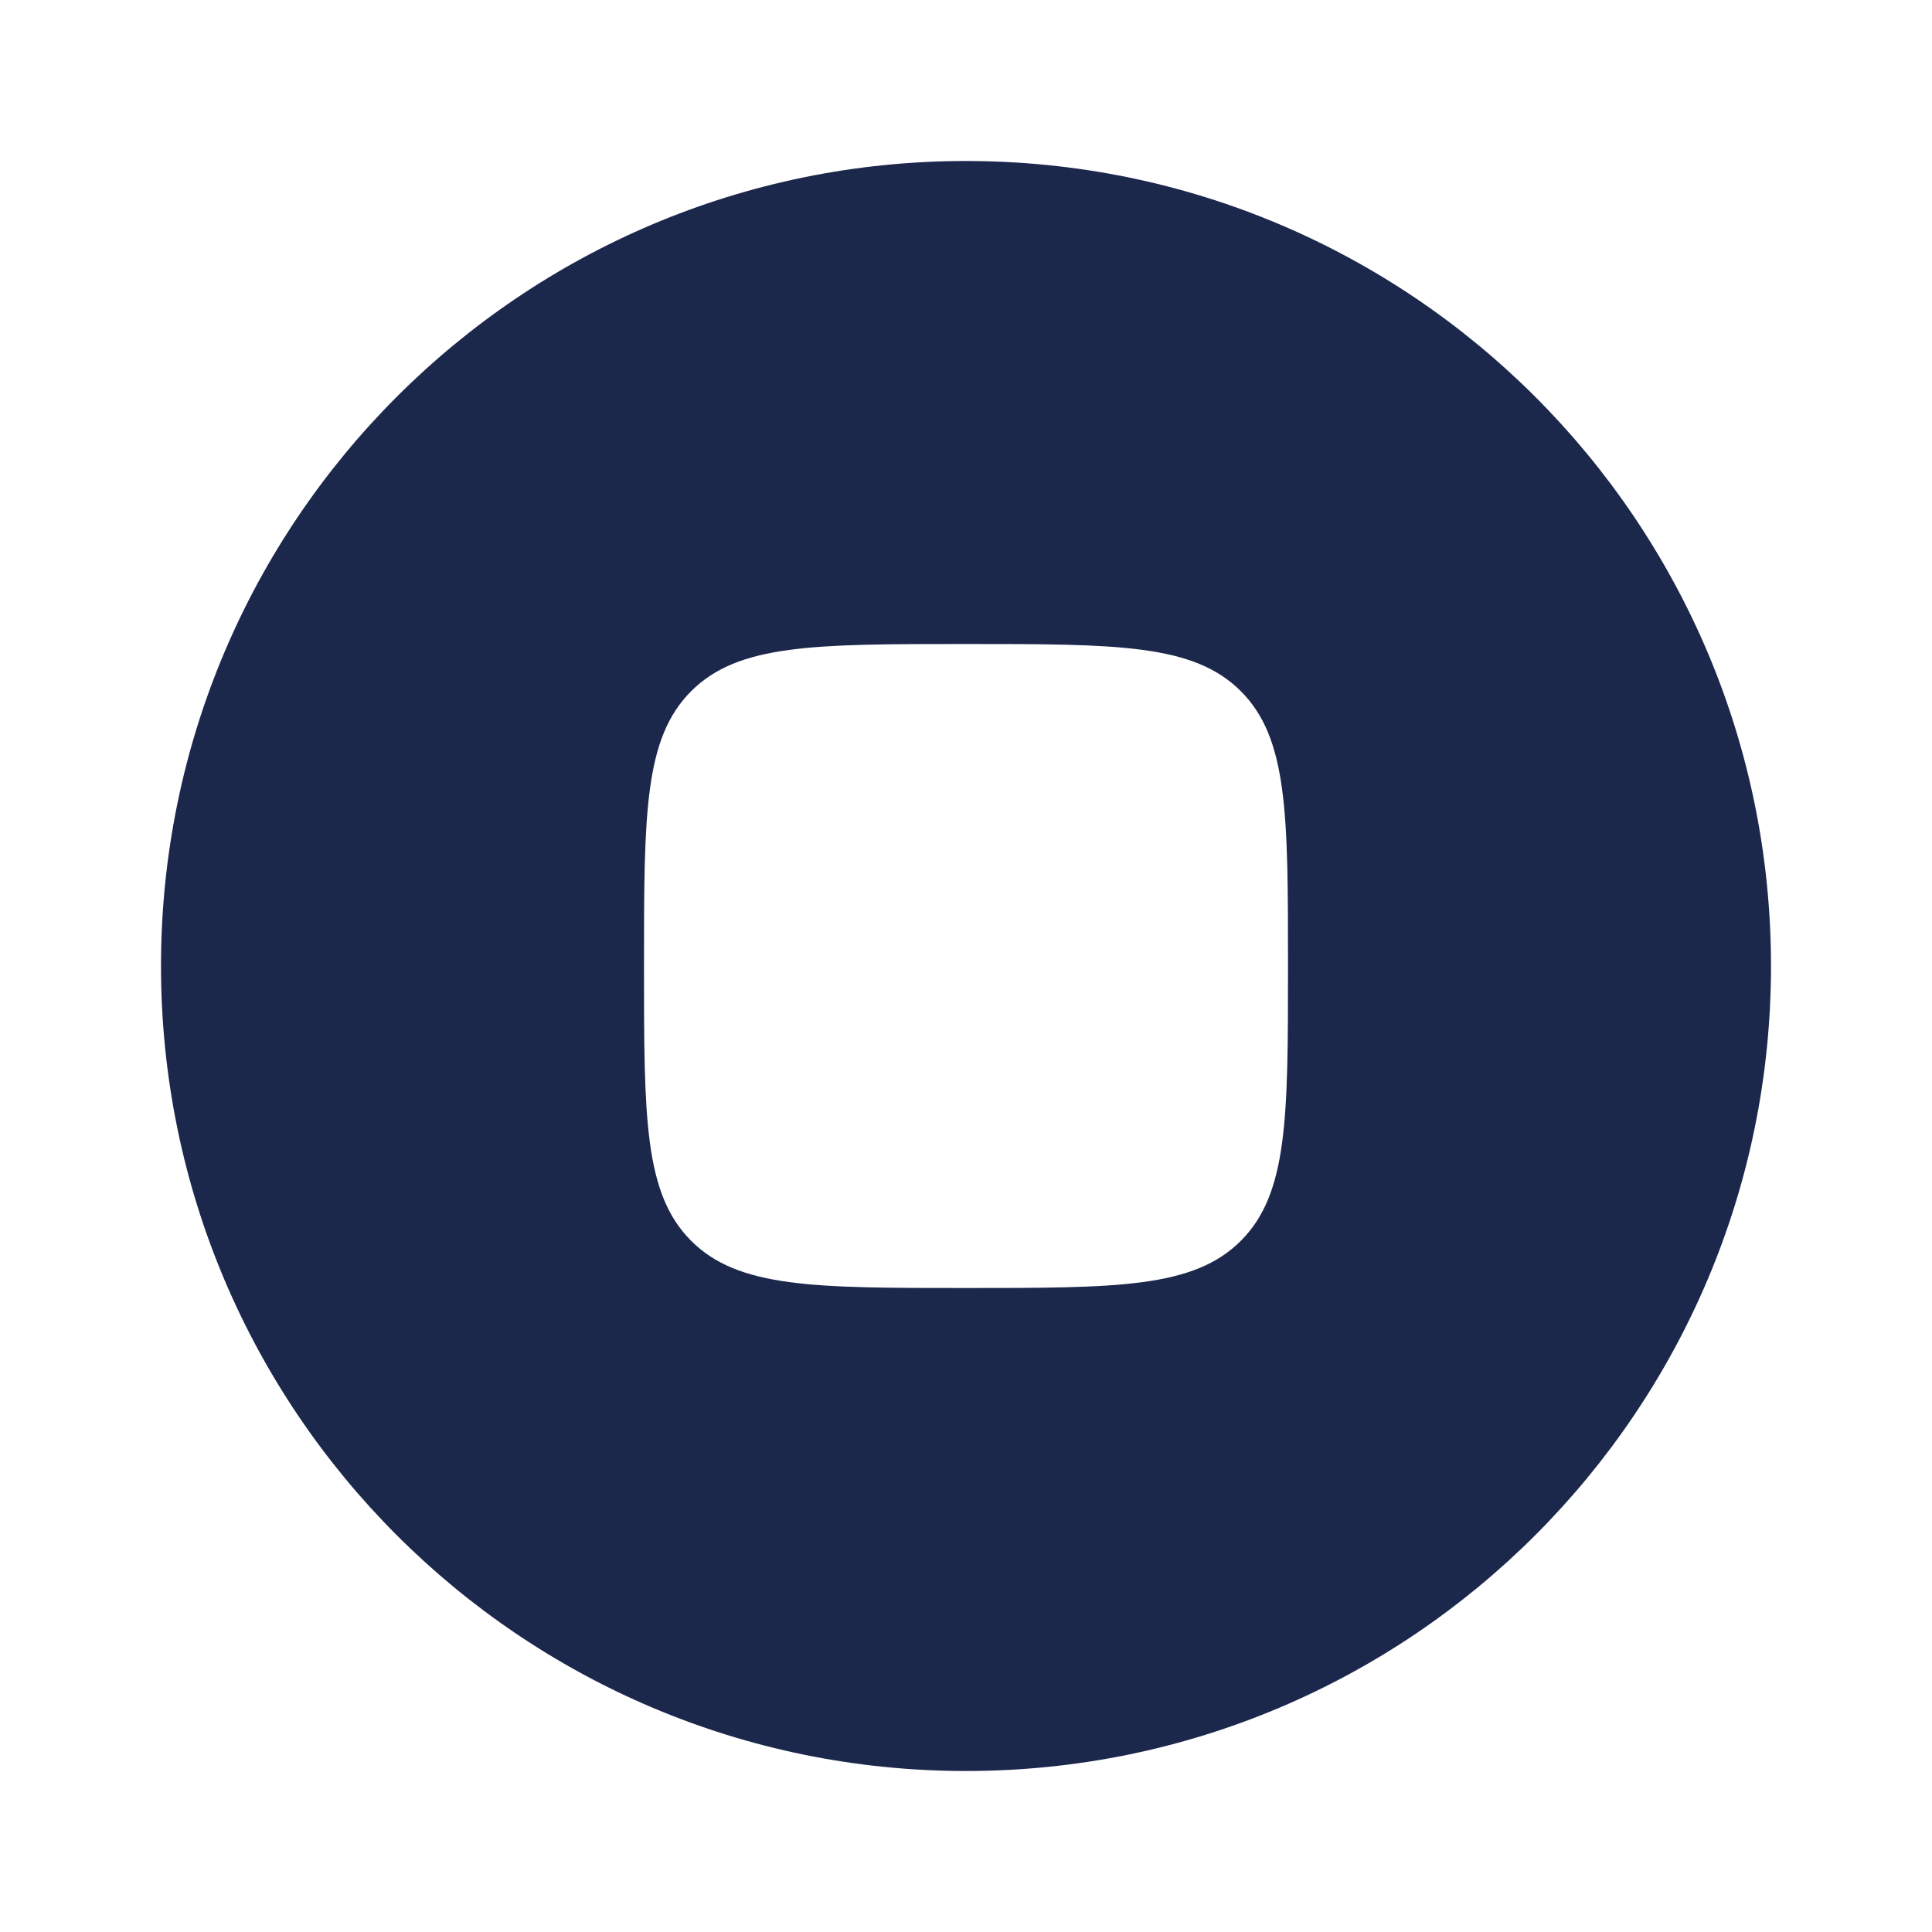
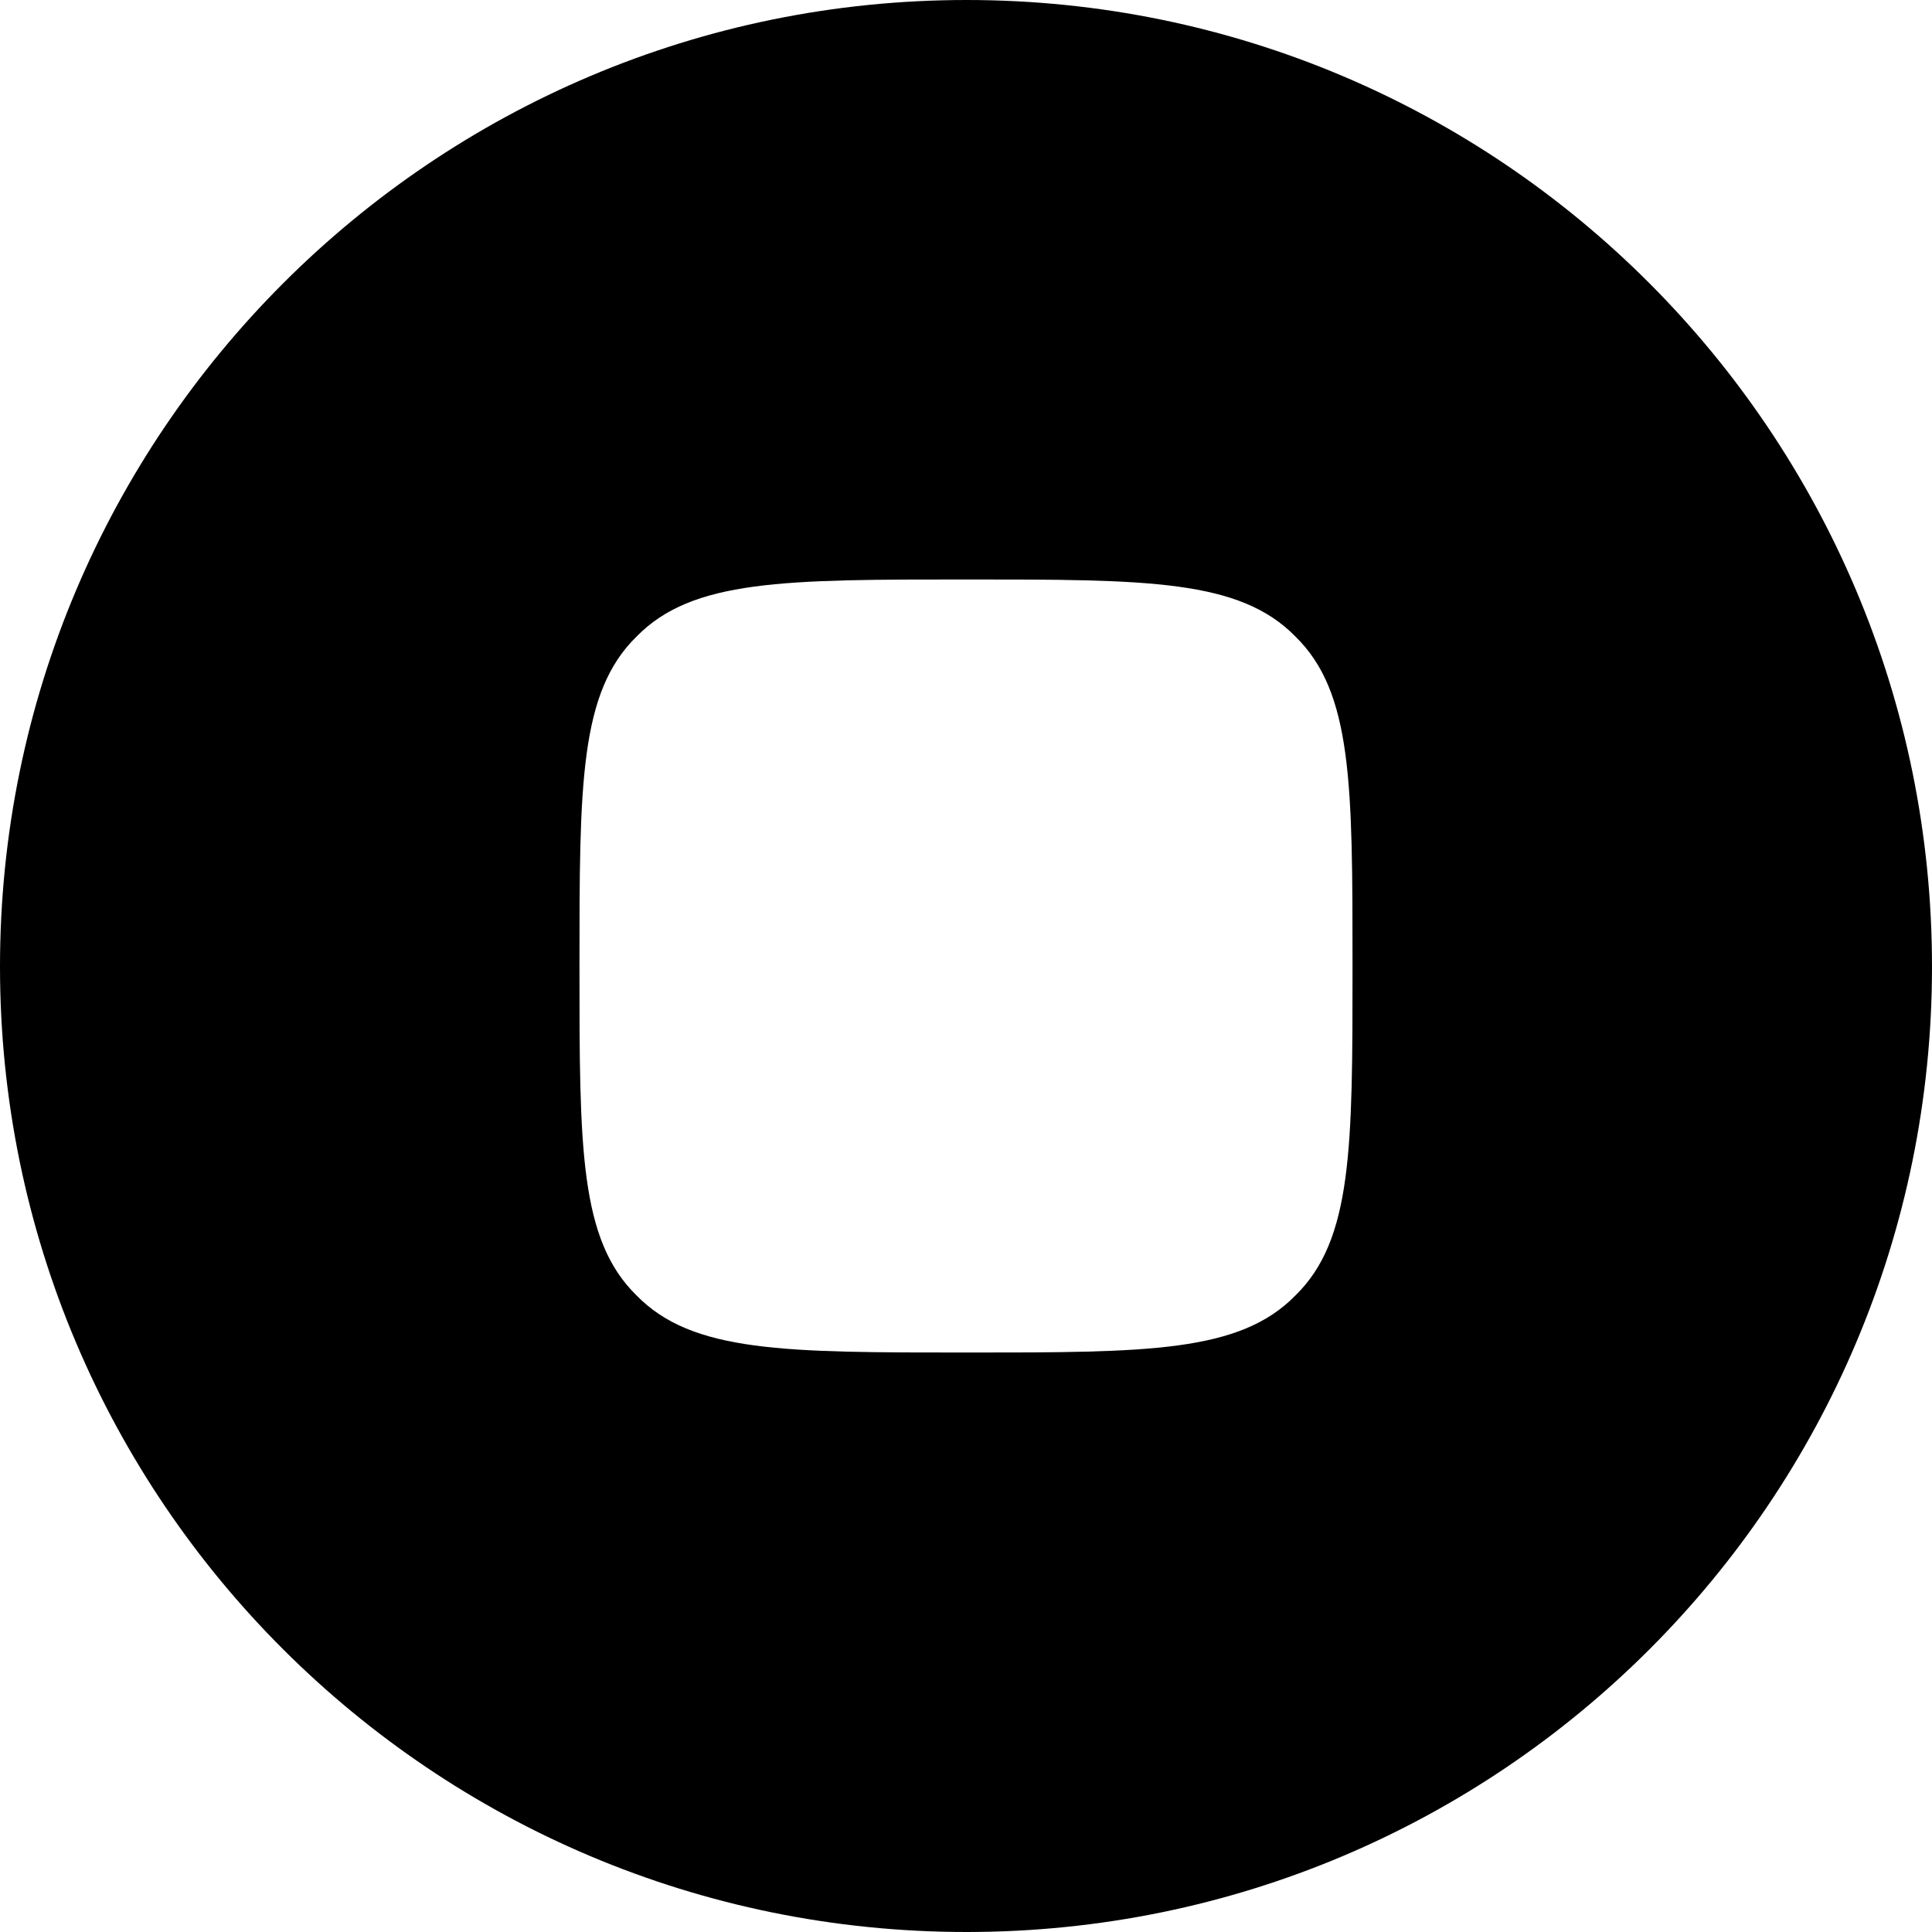
- <svg xmlns="http://www.w3.org/2000/svg" width="800px" height="800px" viewBox="0 0 24 24" fill="none">
-   <path fill-rule="evenodd" clip-rule="evenodd" d="M12 22C17.523 22 22 17.523 22 12C22 6.477 17.523 2 12 2C6.477 2 2 6.477 2 12C2 17.523 6.477 22 12 22ZM8.586 8.586C8 9.172 8 10.114 8 12C8 13.886 8 14.828 8.586 15.414C9.172 16 10.114 16 12 16C13.886 16 14.828 16 15.414 15.414C16 14.828 16 13.886 16 12C16 10.114 16 9.172 15.414 8.586C14.828 8 13.886 8 12 8C10.114 8 9.172 8 8.586 8.586Z" fill="#1C274C" />
+ <svg xmlns="http://www.w3.org/2000/svg" xml:space="preserve" width="50px" height="50px" version="1.1" shape-rendering="geometricPrecision" text-rendering="geometricPrecision" image-rendering="optimizeQuality" fill-rule="evenodd" clip-rule="evenodd" viewBox="0 0 15.57 15.57">
+   <path fill="black" d="M7.79 15.57c4.3,0 7.78,-3.48 7.78,-7.78 0,-4.3 -3.48,-7.79 -7.78,-7.79 -4.3,0 -7.79,3.49 -7.79,7.79 0,4.3 3.49,7.78 7.79,7.78zm-2.66 -10.44c-0.46,0.45 -0.46,1.19 -0.46,2.66 0,1.46 0,2.2 0.46,2.65 0.45,0.46 1.19,0.46 2.66,0.46 1.46,0 2.2,0 2.65,-0.46 0.46,-0.45 0.46,-1.19 0.46,-2.65 0,-1.47 0,-2.21 -0.46,-2.66 -0.45,-0.46 -1.19,-0.46 -2.65,-0.46 -1.47,0 -2.21,0 -2.66,0.46z" />
</svg>
